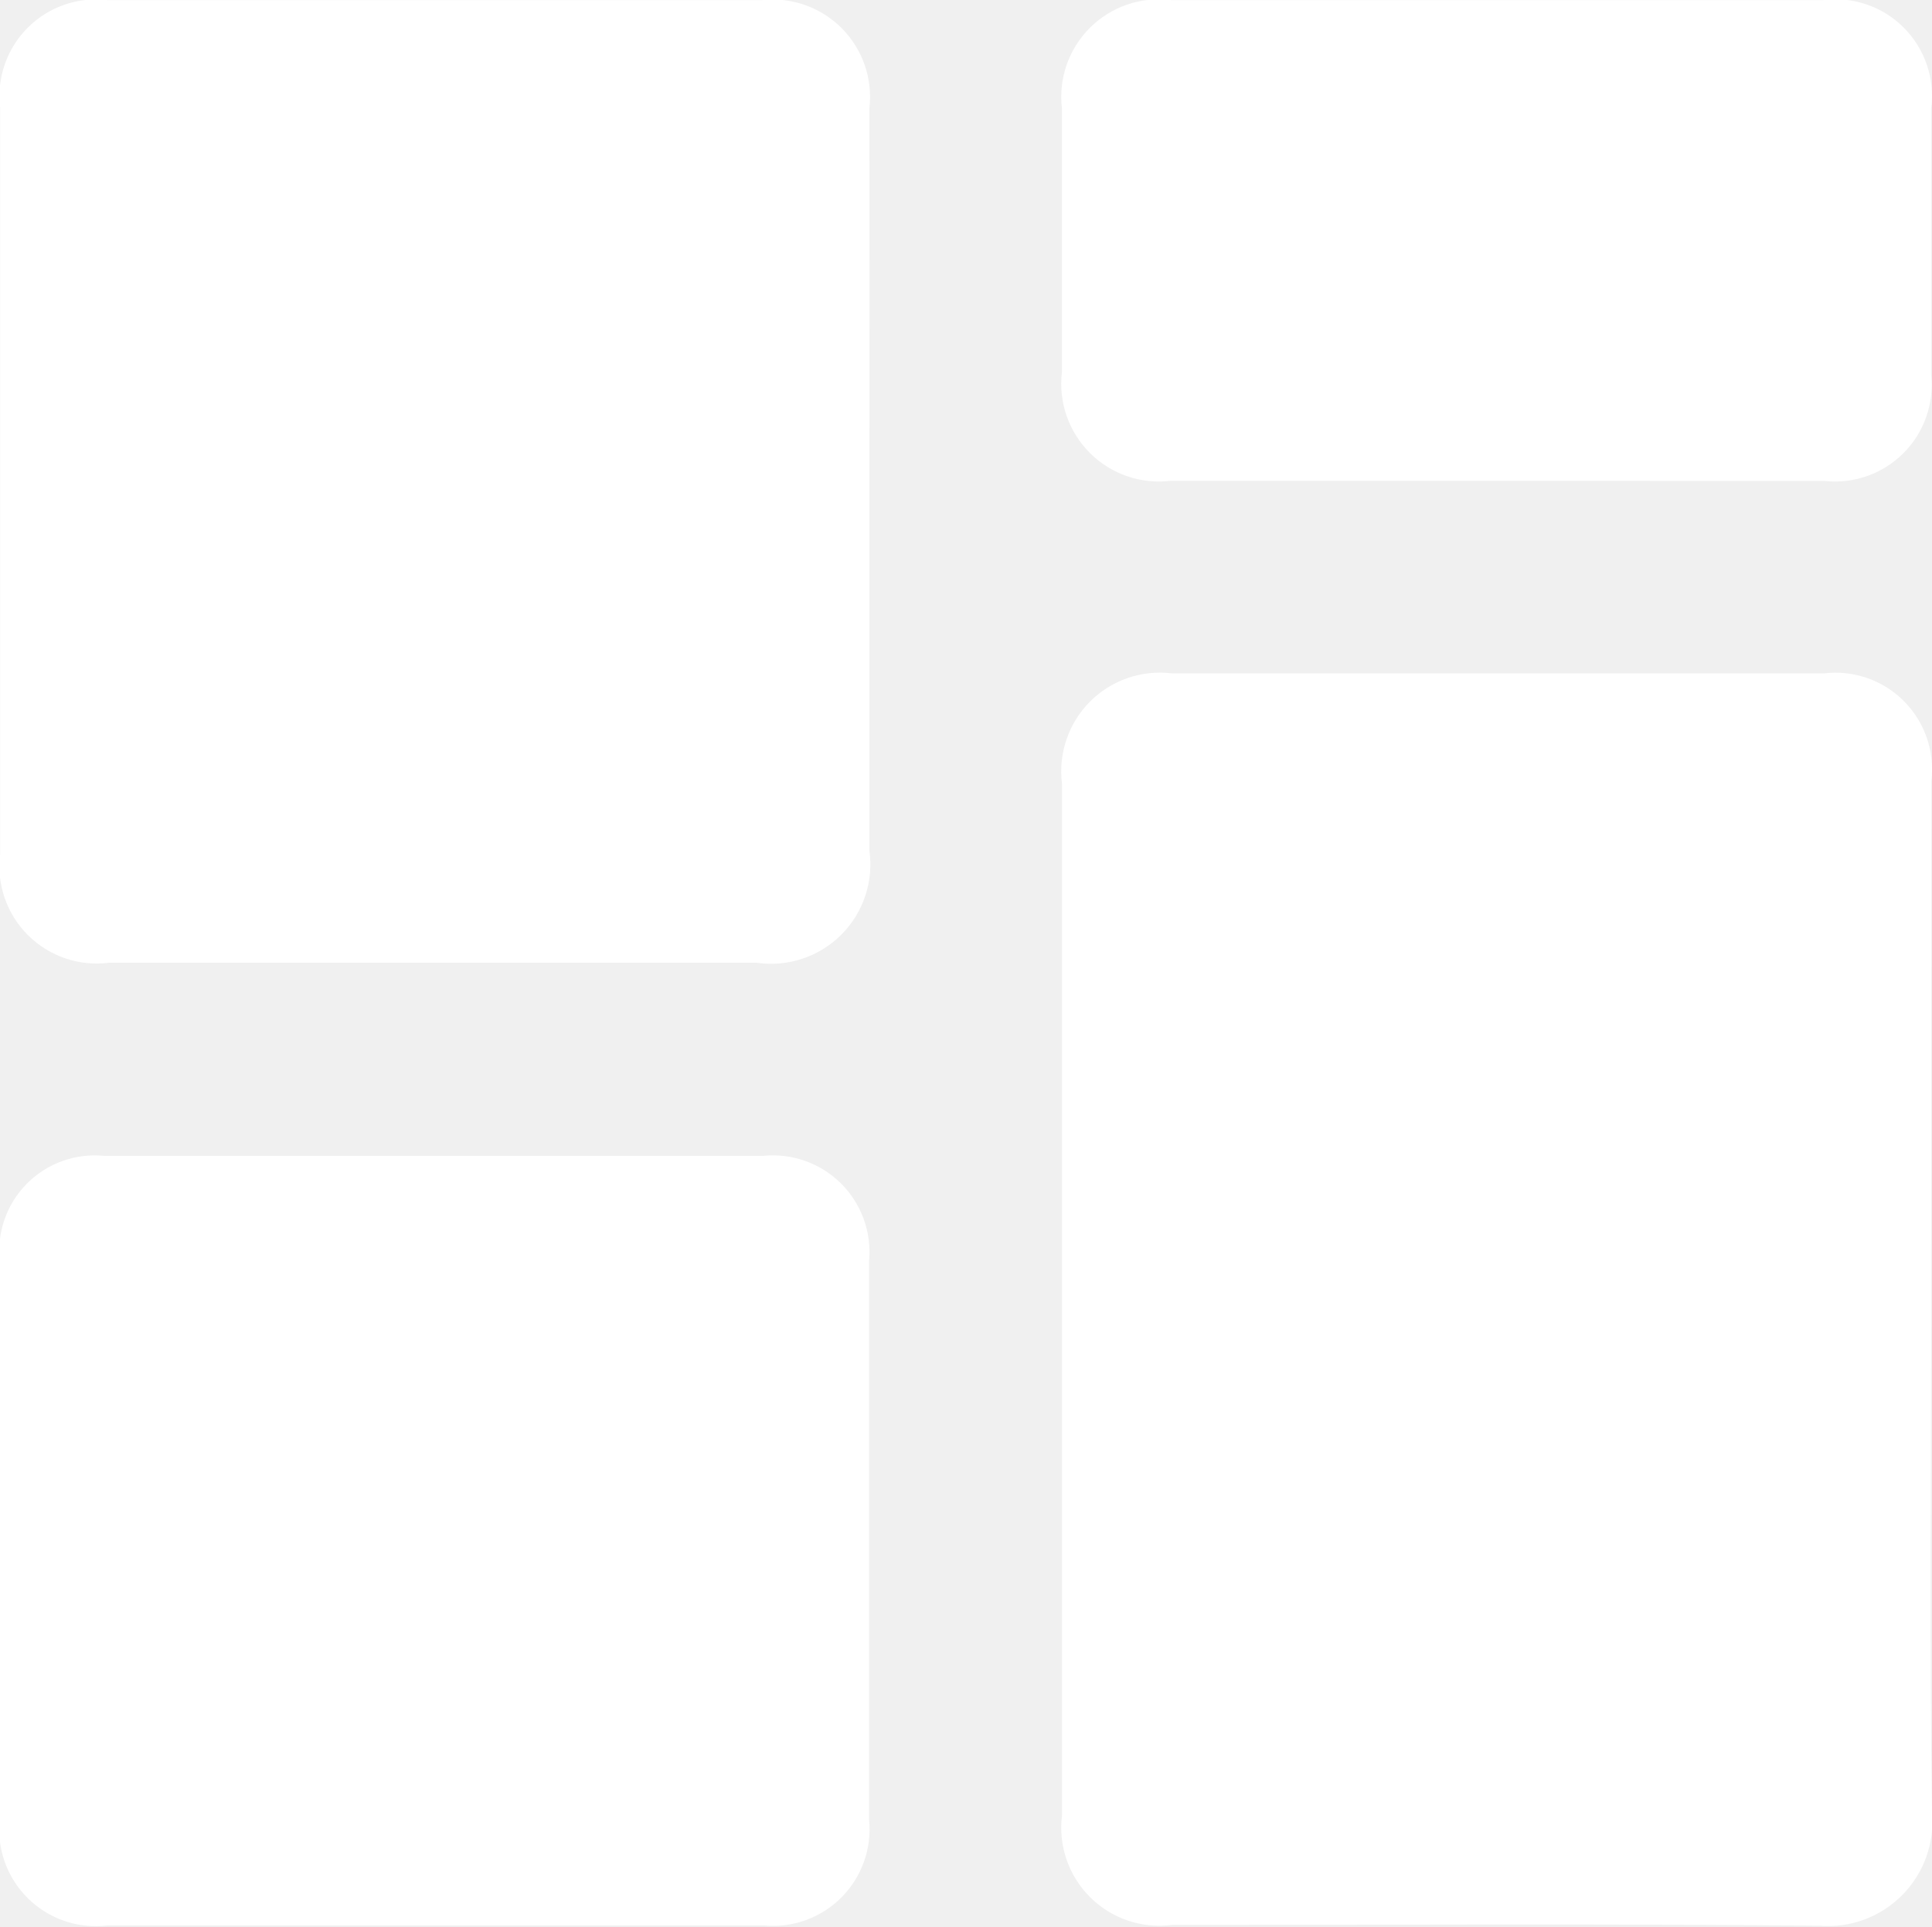
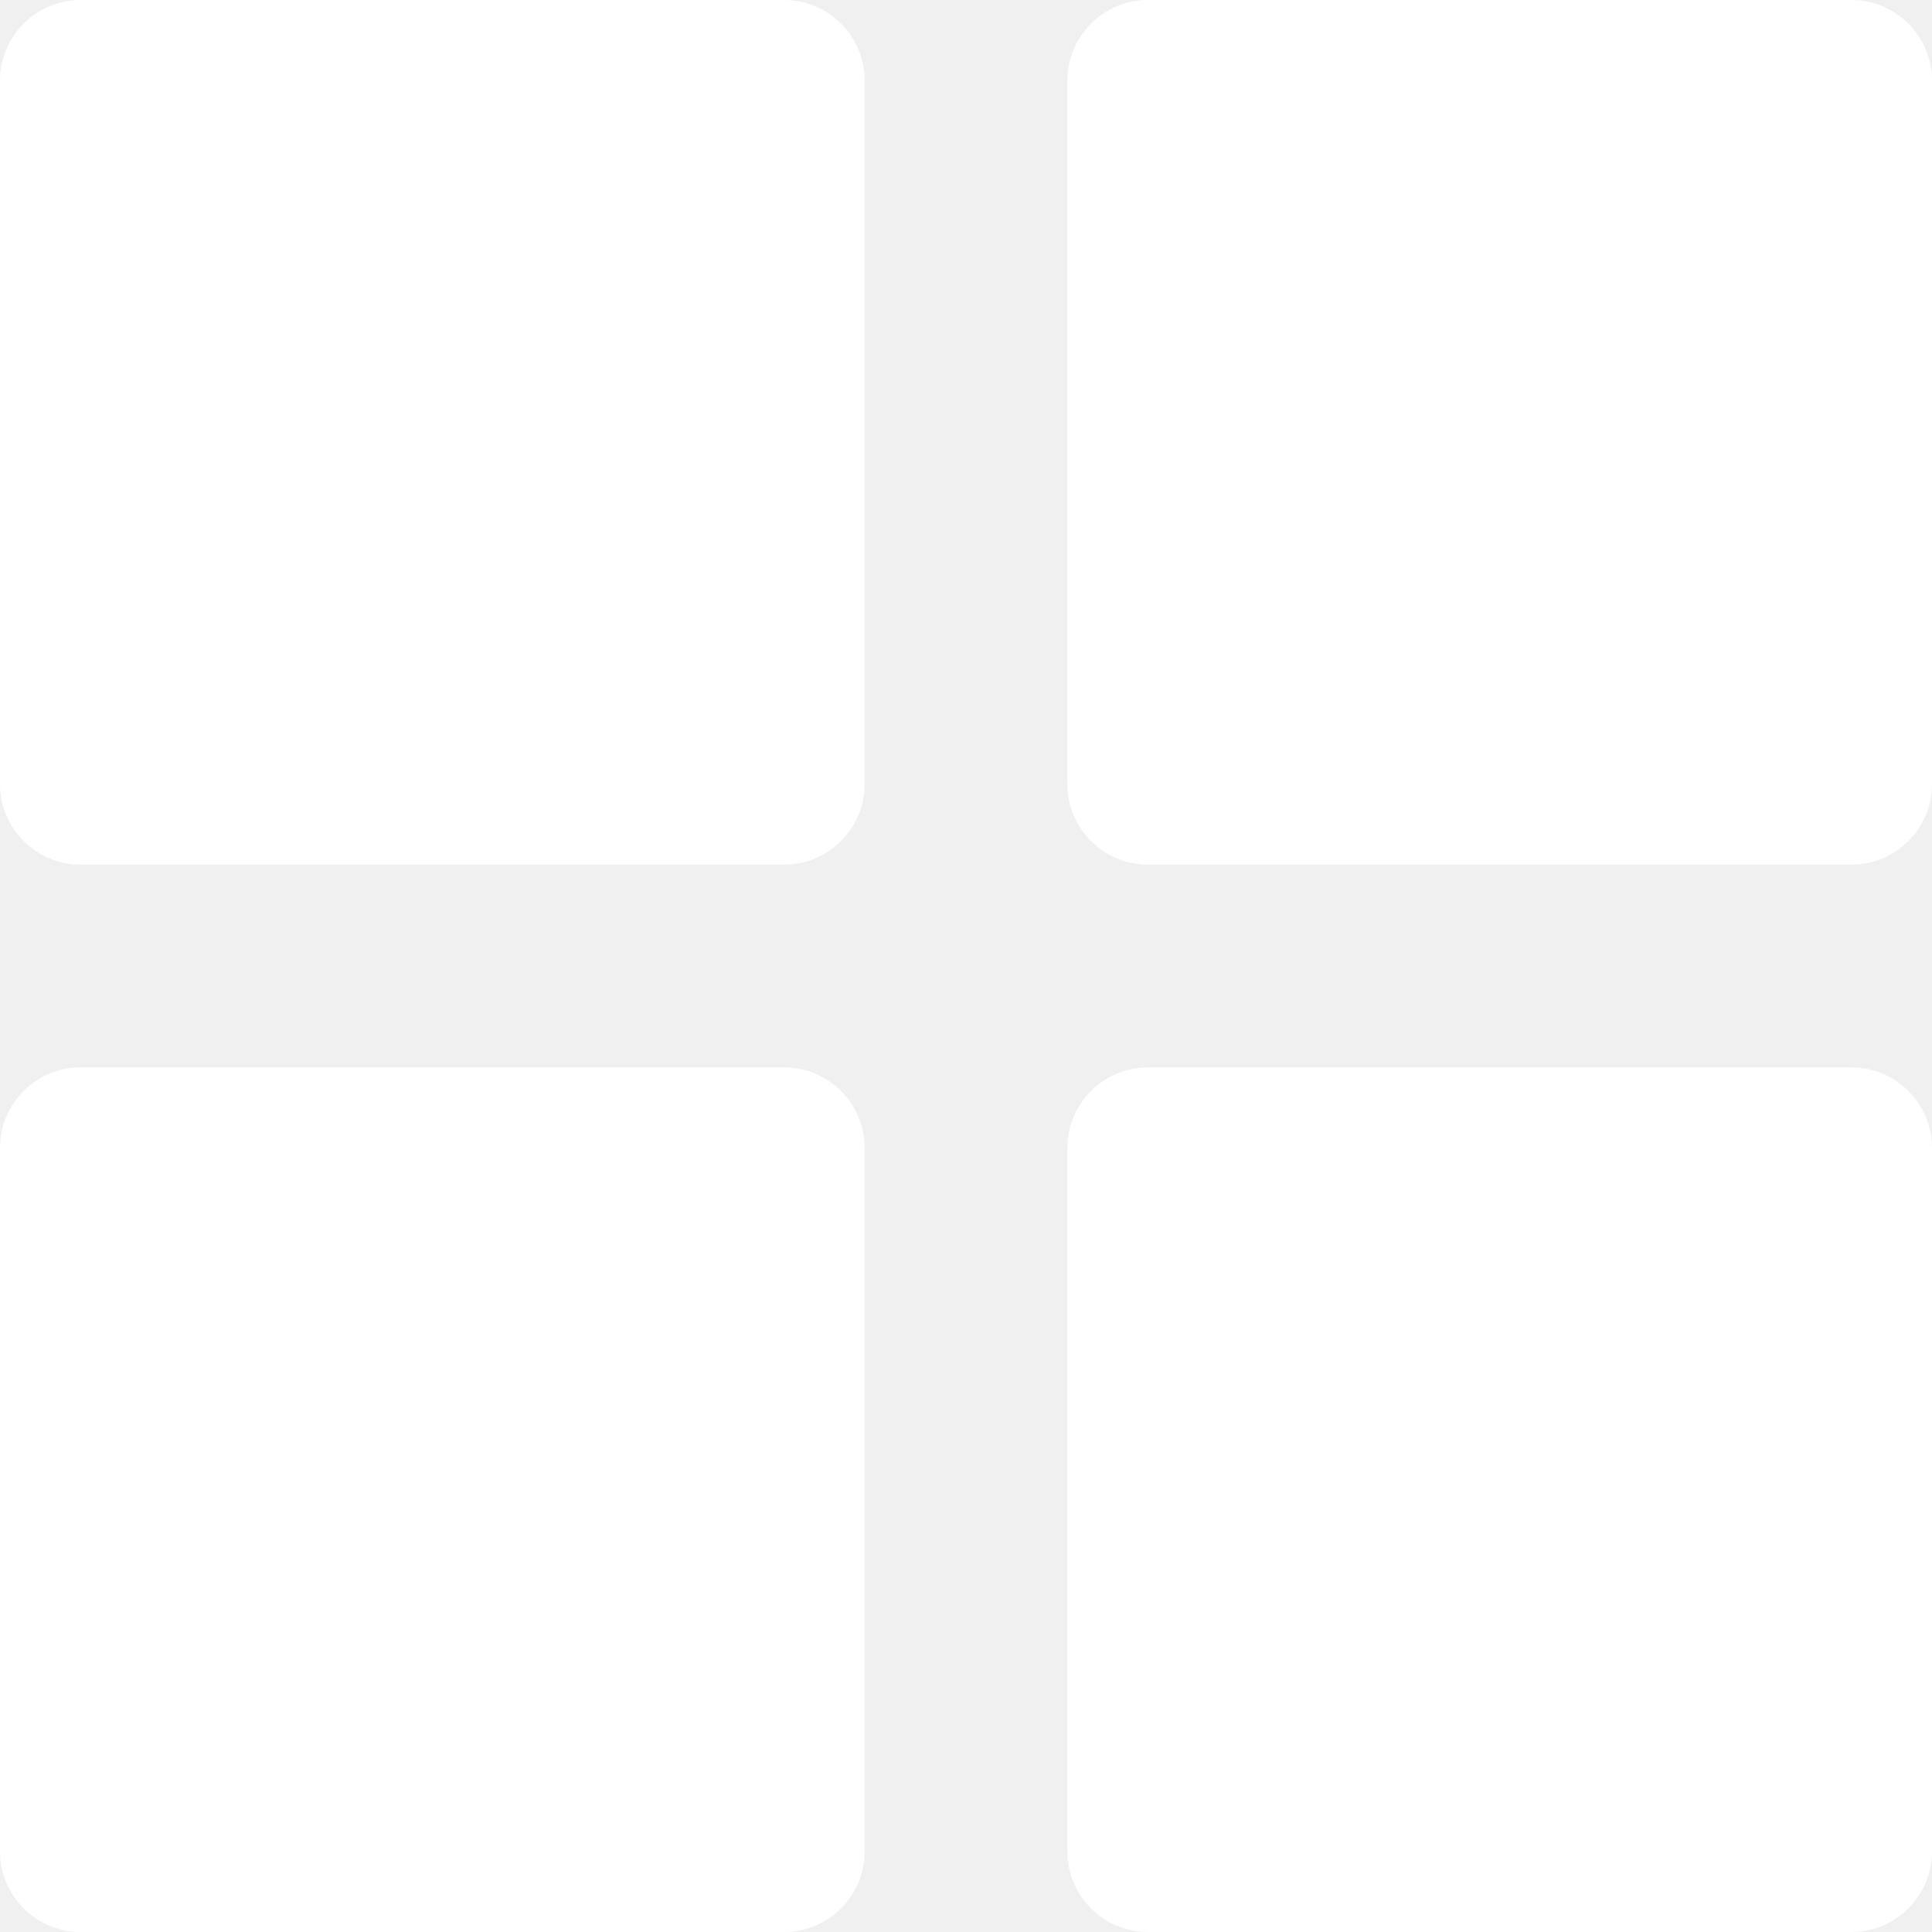
- <svg xmlns="http://www.w3.org/2000/svg" width="20" height="19.944" viewBox="0 0 20 19.944">
-   <g id="Dashboard" transform="translate(-93.97 -1473.474)">
-     <g id="Group_2390" data-name="Group 2390">
-       <path id="Path_767" data-name="Path 767" d="M113.961,1486.941c0,1.768-.018,3.537.009,5.3a1.081,1.081,0,0,1-1.164,1.172c-2.233-.023-4.468-.008-6.7-.009a1.015,1.015,0,0,1-1.142-1.135v-10.68a1.021,1.021,0,0,1,1.138-1.143q3.375,0,6.749,0a1,1,0,0,1,1.112,1.115Q113.962,1484.254,113.961,1486.941Z" fill="#fff" />
-       <path id="Path_768" data-name="Path 768" d="M102.97,1478.449q0,1.917,0,3.833a1.028,1.028,0,0,1-1.168,1.16H95.1a1.007,1.007,0,0,1-1.129-1.122q0-3.868,0-7.736a1,1,0,0,1,1.114-1.109h6.773a1.008,1.008,0,0,1,1.112,1.118Q102.972,1476.522,102.97,1478.449Z" fill="#fff" />
-       <path id="Path_769" data-name="Path 769" d="M98.483,1493.41q-1.7,0-3.4,0a1,1,0,0,1-1.115-1.107q0-2.884,0-5.769a.988.988,0,0,1,1.083-1.092q3.408,0,6.816,0a1,1,0,0,1,1.1,1.083q0,2.9,0,5.793a1,1,0,0,1-1.09,1.092C100.747,1493.412,99.615,1493.41,98.483,1493.41Z" fill="#fff" />
-       <path id="Path_770" data-name="Path 770" d="M109.464,1478.452h-3.373a1.011,1.011,0,0,1-1.128-1.124q0-1.367,0-2.732a1.01,1.01,0,0,1,1.131-1.121h6.745a1,1,0,0,1,1.122,1.124q0,1.377,0,2.755a1,1,0,0,1-1.1,1.1C111.727,1478.454,110.6,1478.452,109.464,1478.452Z" fill="#fff" />
-     </g>
-   </g>
+ <svg xmlns="http://www.w3.org/2000/svg" id="Dashboard" width="23.96" height="23.96" viewBox="0 0 23.96 23.96">
+   <rect id="Rectangle" width="10.723" height="10.723" rx="1" fill="#fff" />
+   <rect id="Rectangle-2" data-name="Rectangle" width="10.723" height="10.723" rx="1" transform="translate(13.237)" fill="#fff" />
+   <rect id="Rectangle-3" data-name="Rectangle" width="10.723" height="10.723" rx="1" transform="translate(13.237 13.237)" fill="#fff" />
+   <rect id="Rectangle-4" data-name="Rectangle" width="10.723" height="10.723" rx="1" transform="translate(0 13.237)" fill="#fff" />
</svg>
